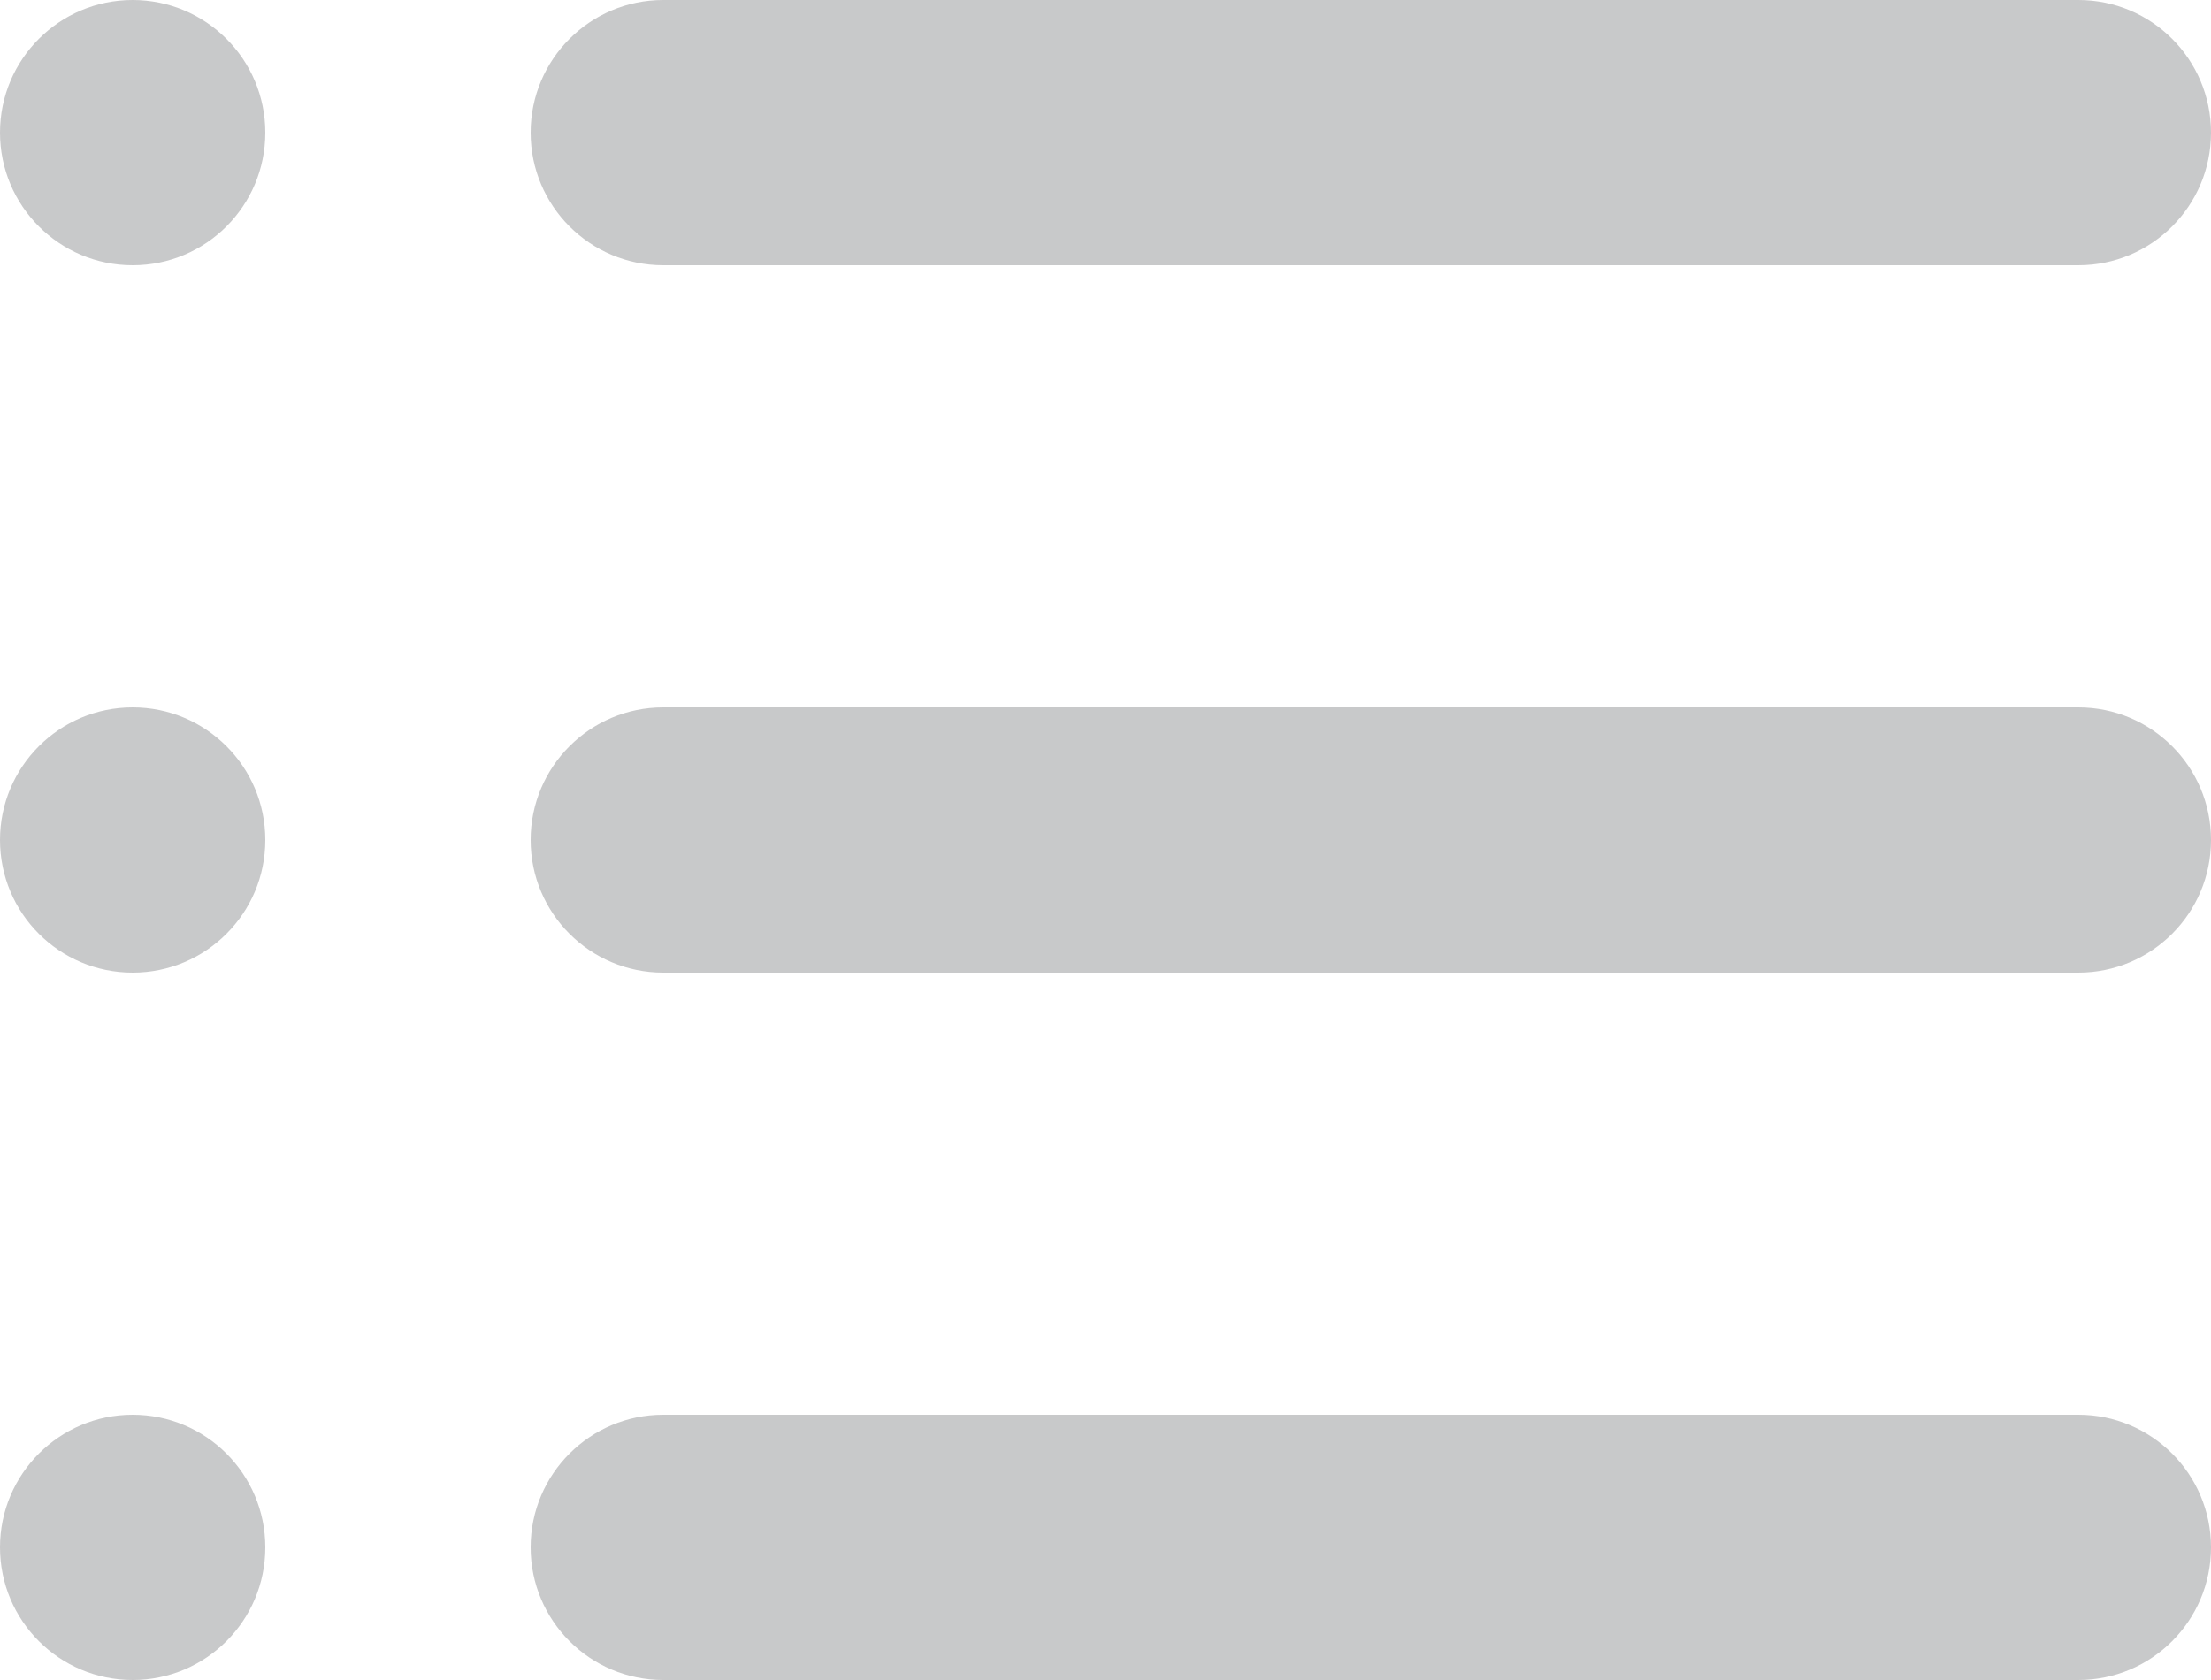
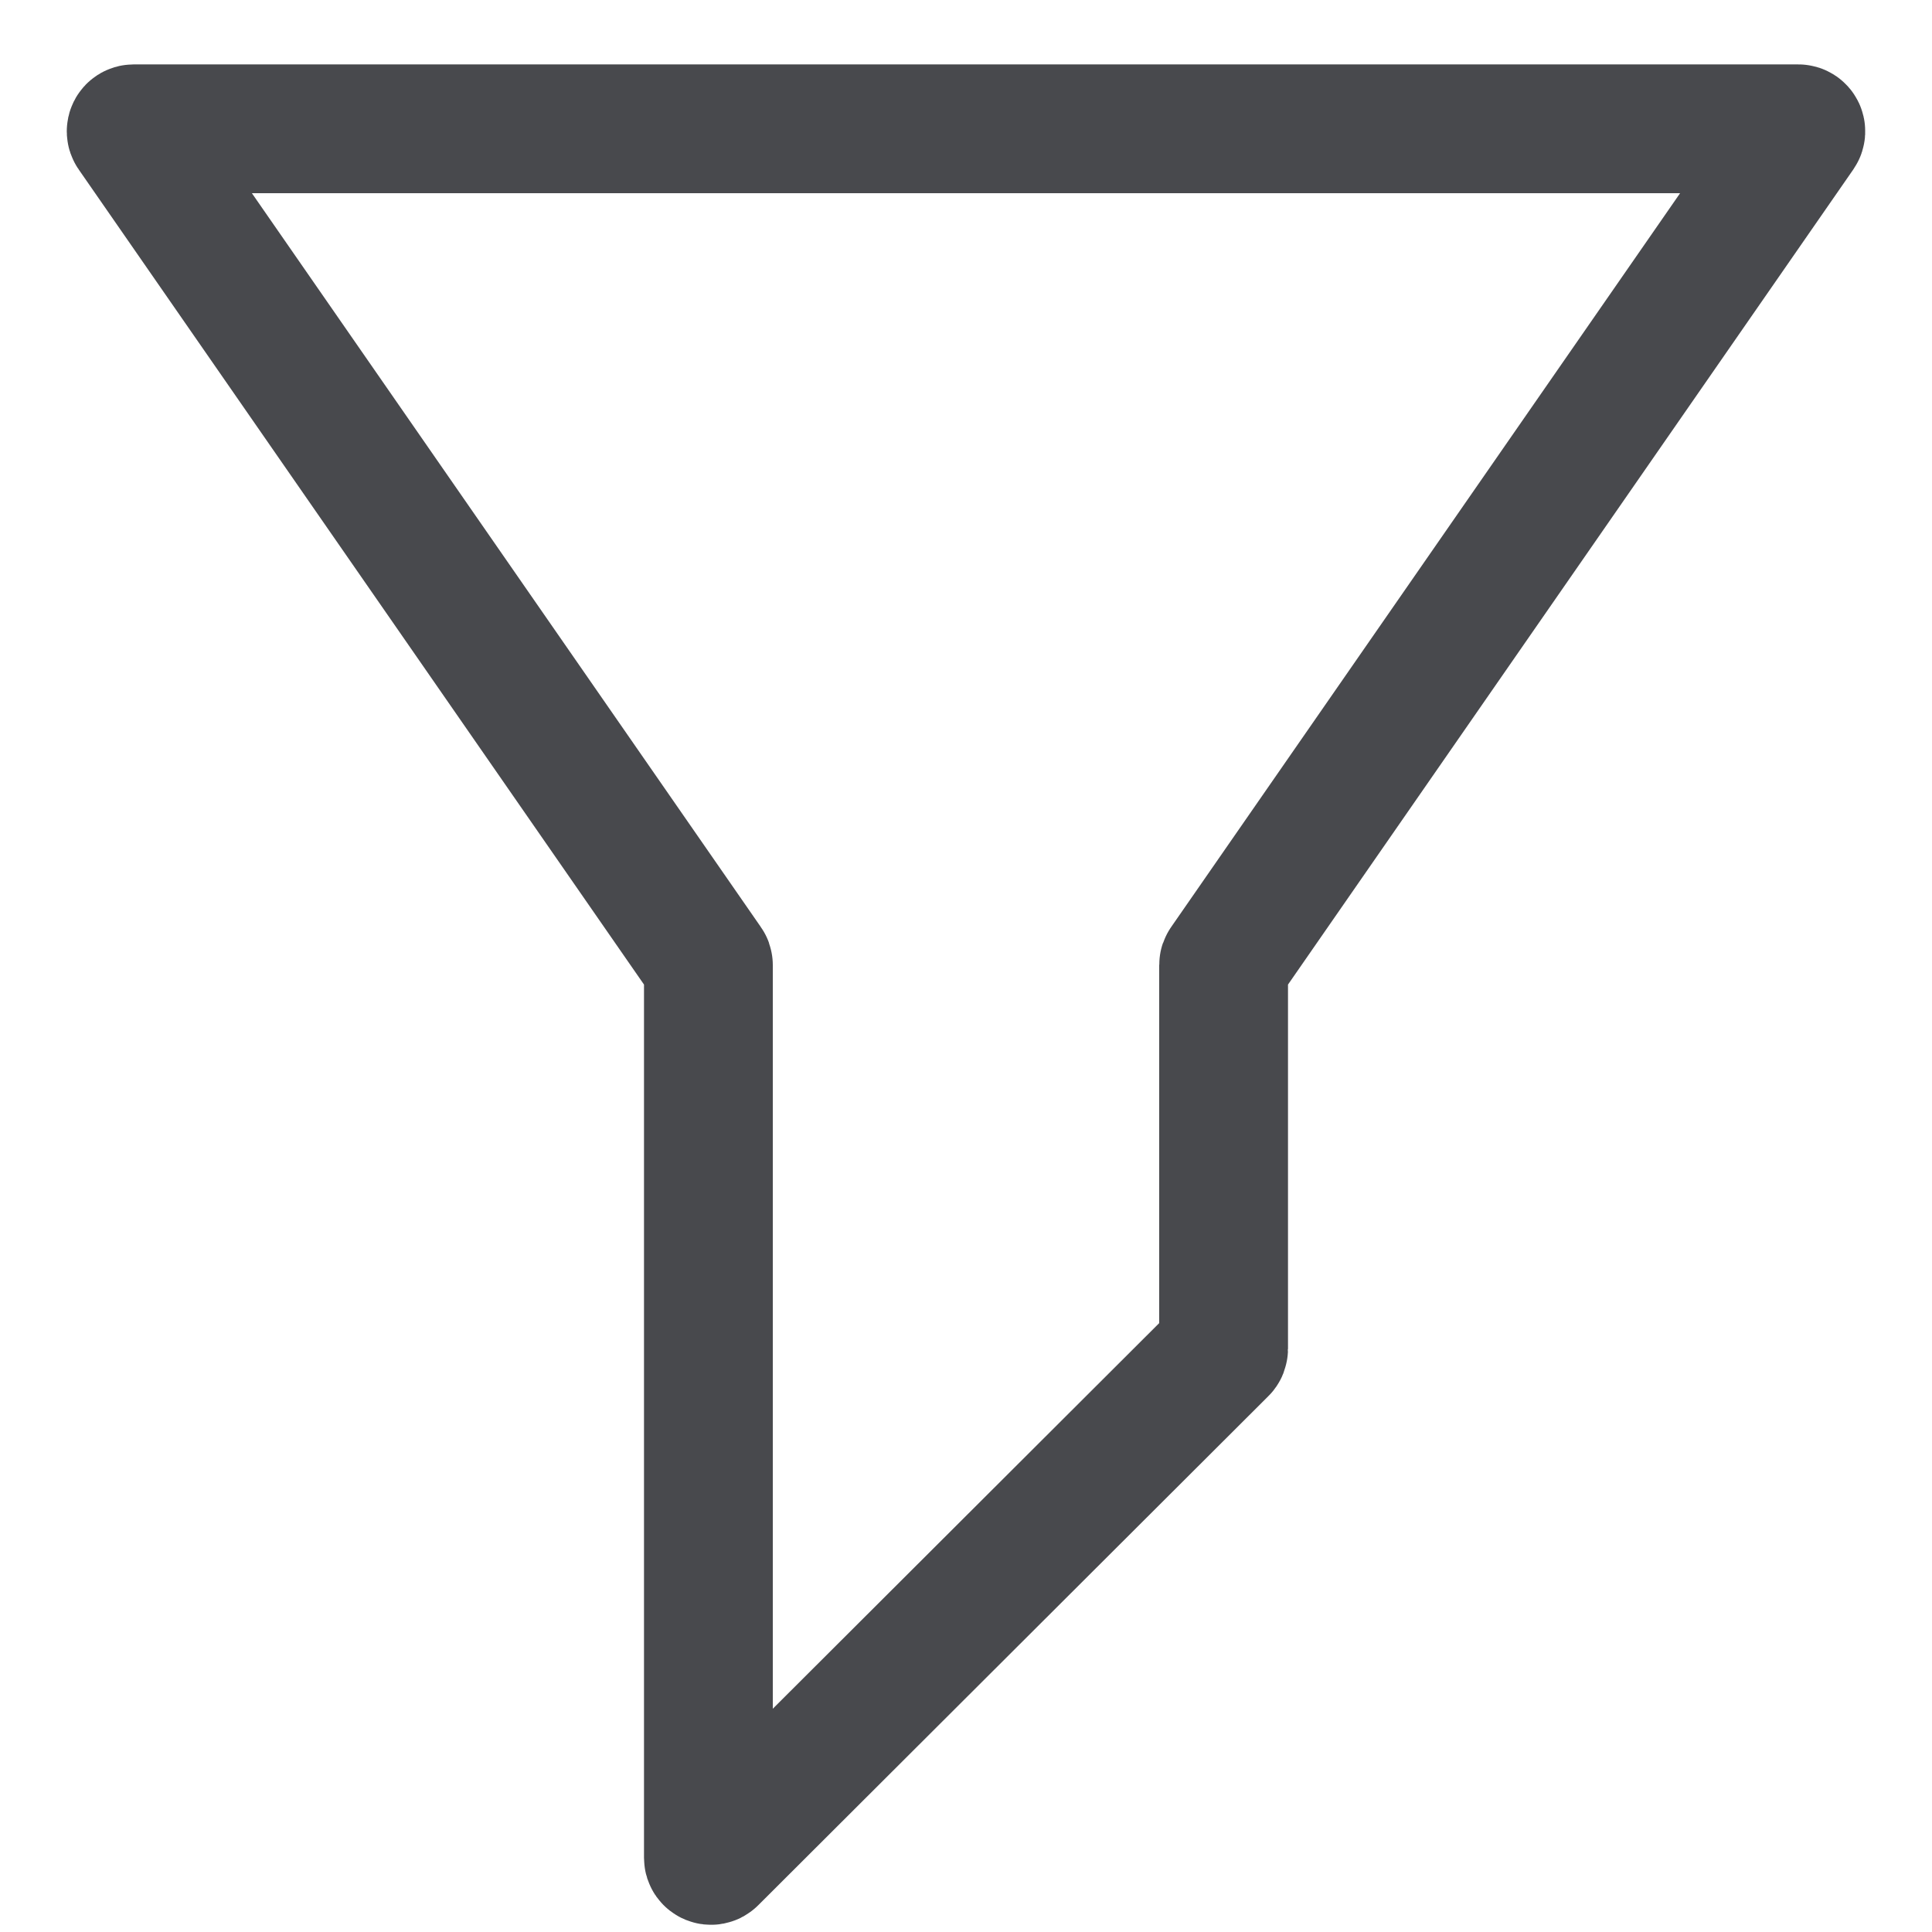
- <svg xmlns="http://www.w3.org/2000/svg" width="25" height="19" fill="none">
-   <g opacity=".3" fill="#48494D">
-     <rect x="6" width="19" height="3" rx="1.5" />
-     <rect x="6" y="8" width="19" height="3" rx="1.5" />
-     <rect x="6" y="16" width="19" height="3" rx="1.5" />
-     <rect width="3" height="3" rx="1.5" />
-     <rect y="8" width="3" height="3" rx="1.5" />
-     <rect y="16" width="3" height="3" rx="1.5" />
-   </g>
+ <svg xmlns="http://www.w3.org/2000/svg" width="15" height="15" viewBox="0 0 15 15" fill="none">
+   <path d="M13.978 1.031L9.504 7.482C9.501 7.485 9.5 7.489 9.5 7.493V10.472C9.5 10.477 9.498 10.483 9.494 10.486L5.534 14.438C5.522 14.451 5.5 14.442 5.5 14.424V7.493C5.5 7.489 5.499 7.485 5.496 7.482L1.022 1.031C1.013 1.018 1.022 1 1.038 1H13.962C13.978 1 13.987 1.018 13.978 1.031Z" stroke="#48494D" />
</svg>
